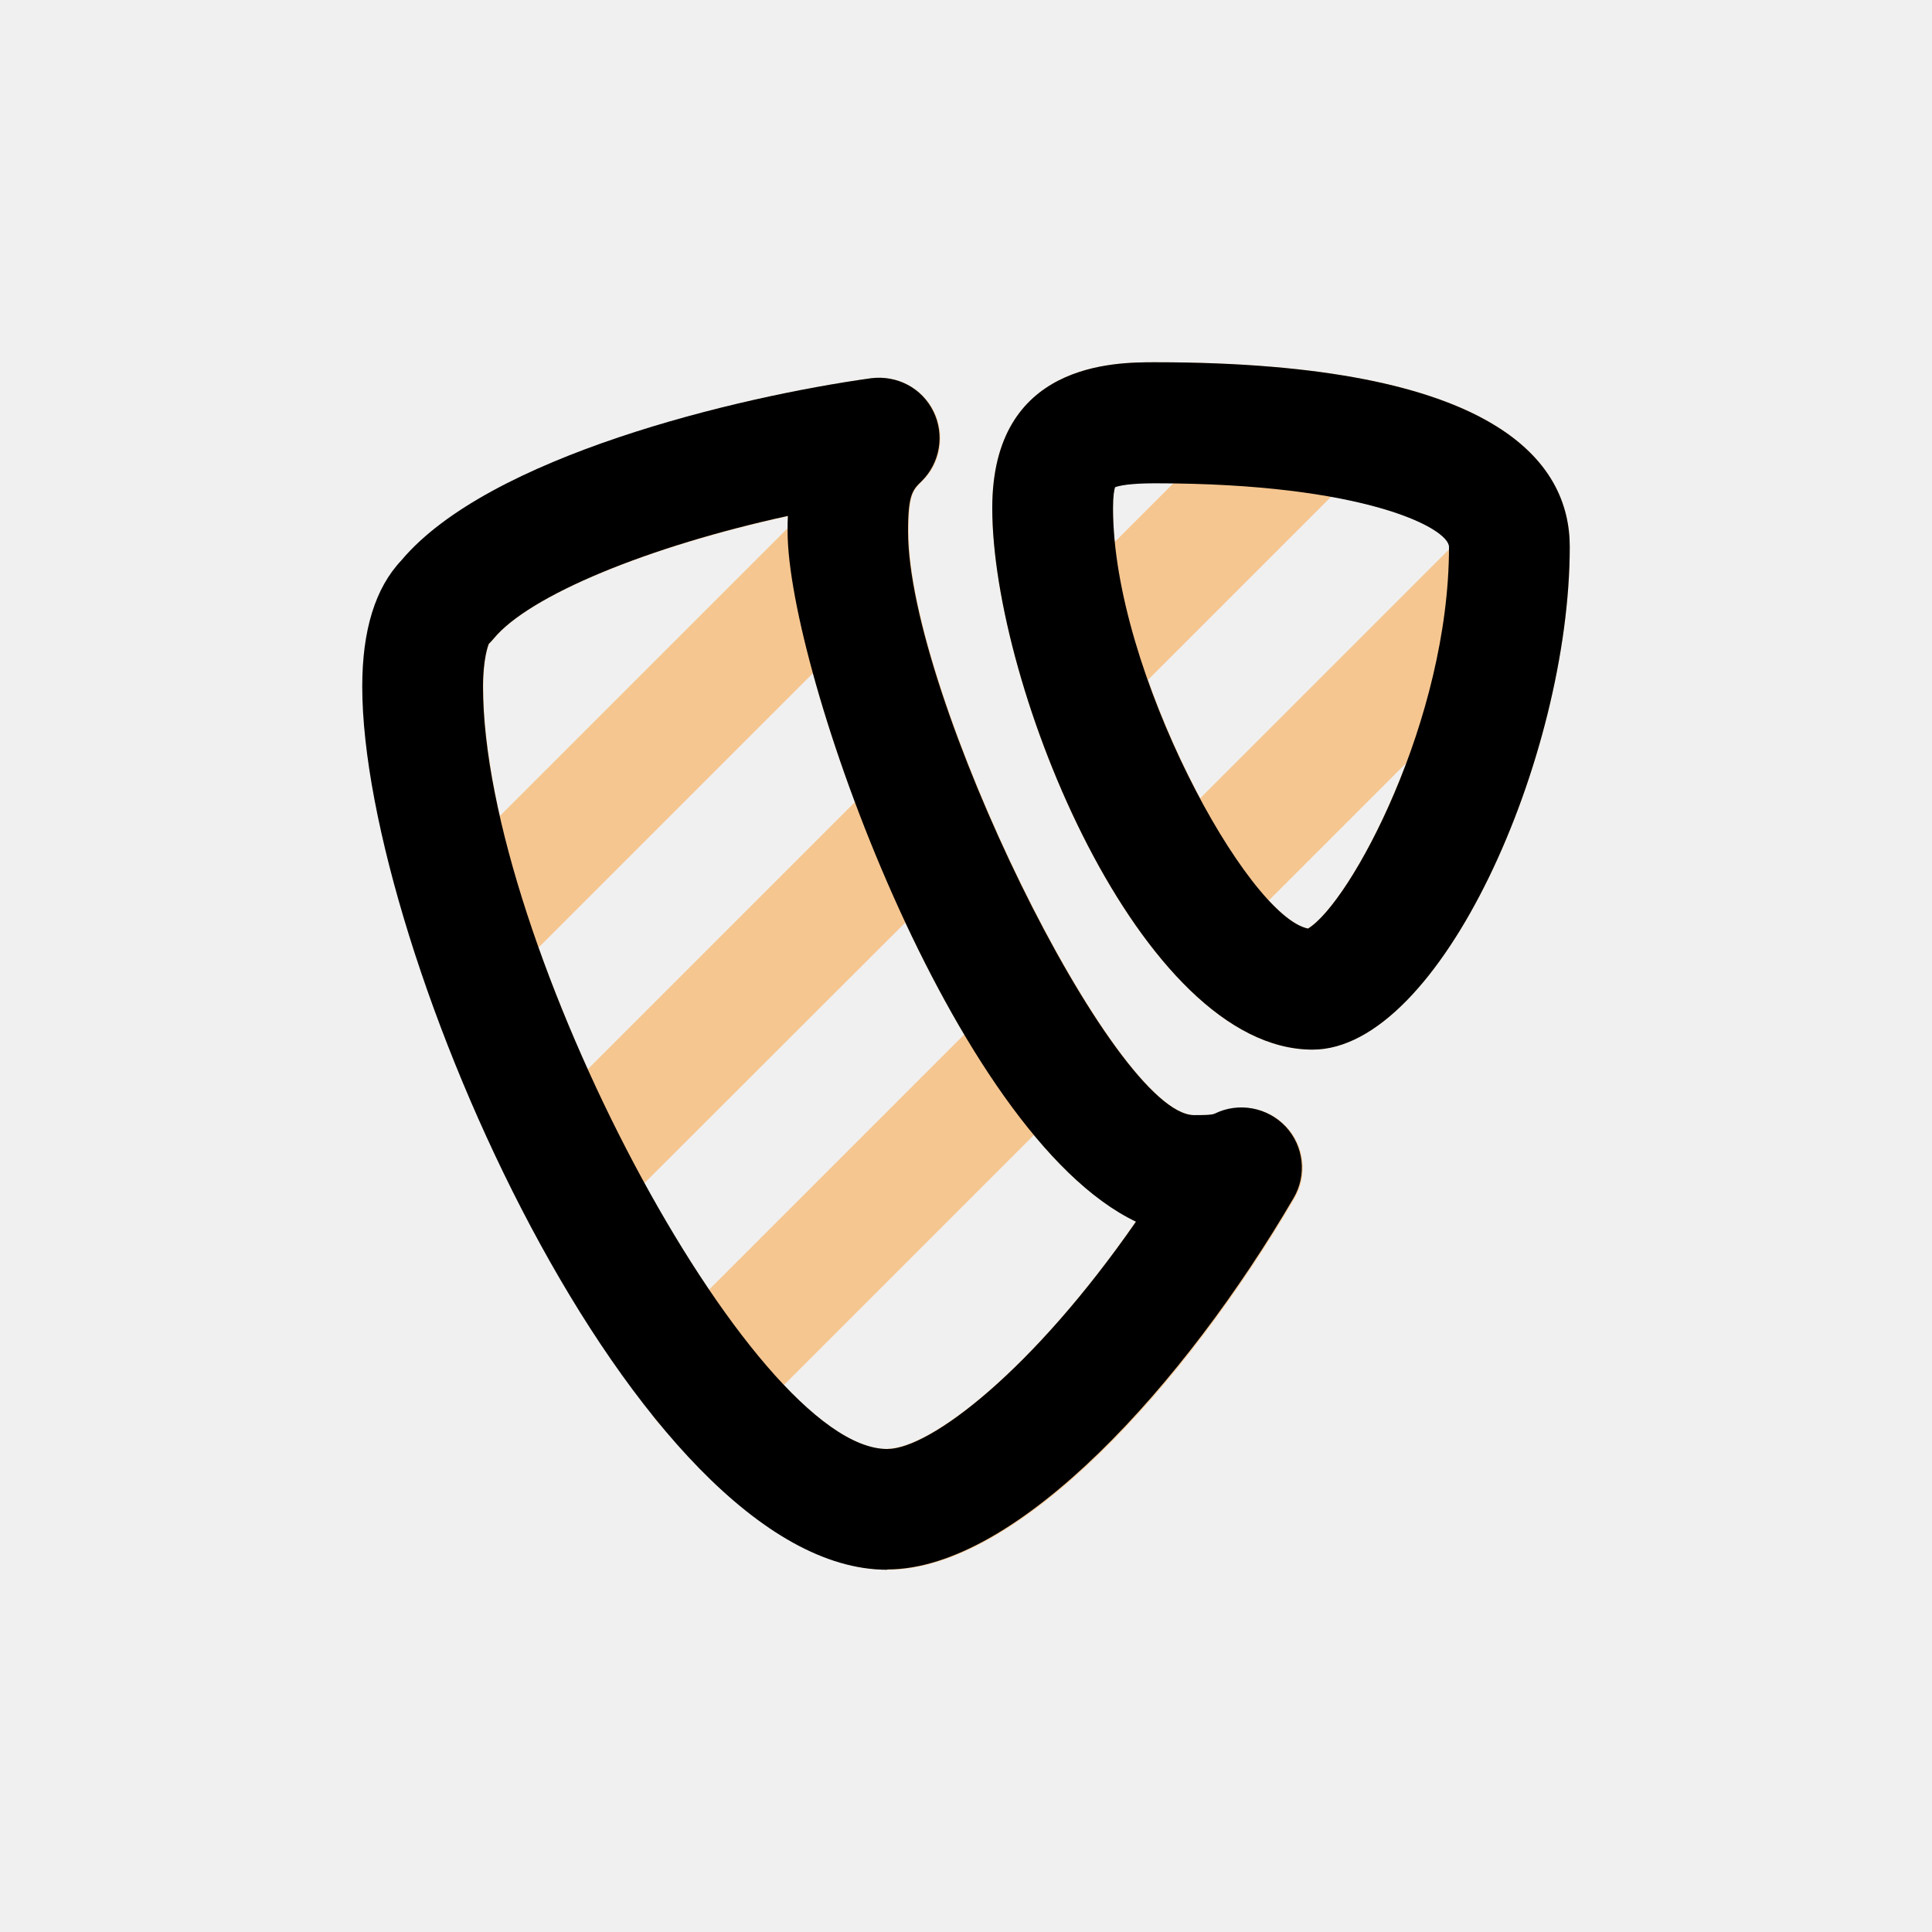
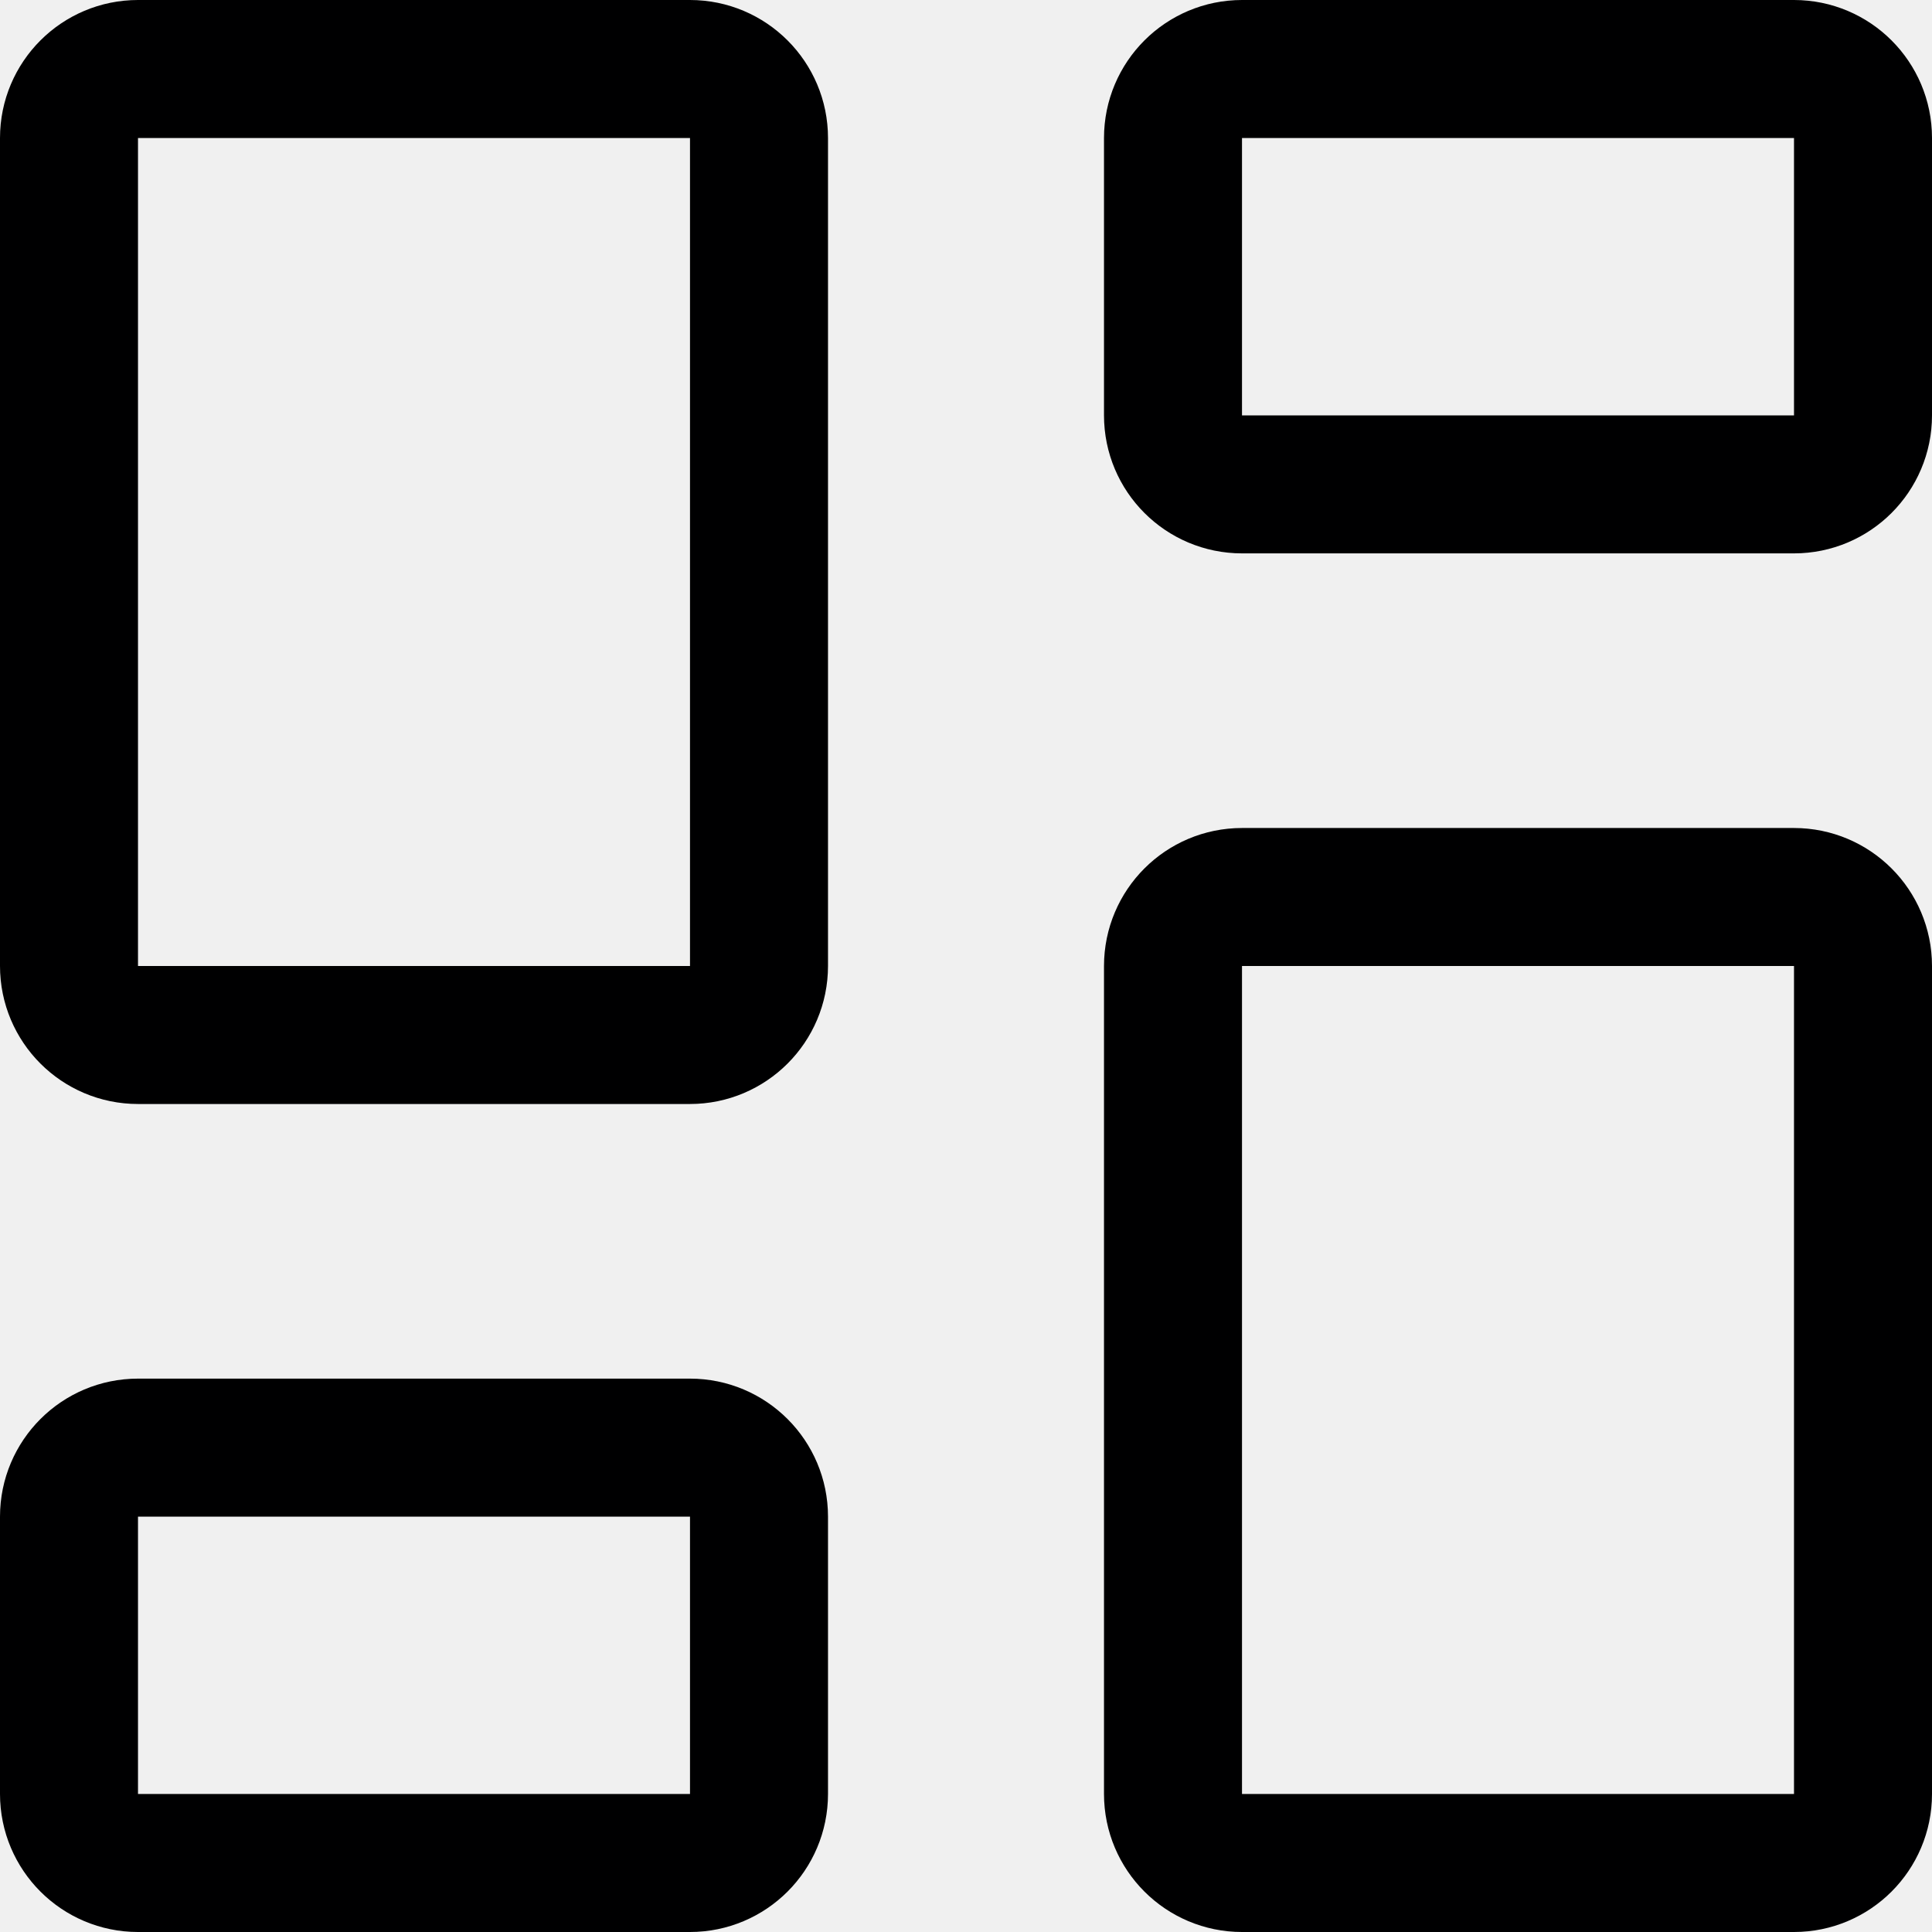
- <svg xmlns="http://www.w3.org/2000/svg" width="64" height="64" viewBox="0 0 64 64" fill="none">
-   <g opacity="0.4">
-     <path d="M38.26 12C36.93 12 32.87 12 32.87 16.83C32.87 22.74 37.78 34.77 43.48 34.77C47.71 34.77 52 25.08 52 18.11C52 15.32 49.62 12 38.26 12ZM48 18.11V18.2L39.76 26.44C39.12 25.25 38.52 23.9 38.03 22.52L44.1 16.45C46.82 16.94 48.01 17.71 48.01 18.11H48ZM36.94 16.13C37.07 16.09 37.42 16 38.26 16H38.88L36.93 17.95C36.89 17.56 36.87 17.19 36.87 16.82C36.87 16.42 36.91 16.21 36.94 16.12V16.13ZM43.33 30.76C42.97 30.69 42.52 30.35 42.03 29.83L46.58 25.28C45.52 28.11 44.13 30.28 43.32 30.76H43.33Z" fill="#FF8700" />
-     <path d="M40.25 36.89C40.15 36.94 39.85 36.94 39.57 36.94C38.74 36.94 37.5 35.58 36.2 33.55C36.17 33.5 36.14 33.45 36.11 33.41C33.4 29.14 30.42 22.06 30.12 18.2V18.13C30.11 17.95 30.1 17.77 30.1 17.6C30.1 16.38 30.25 16.23 30.55 15.94C31.17 15.34 31.32 14.4 30.94 13.63C30.752 13.254 30.451 12.947 30.081 12.75C29.71 12.553 29.287 12.476 28.87 12.53C24.43 13.15 16.2 15.13 13.31 18.57C12.45 19.48 12.02 20.88 12.02 22.74C12.02 24.95 12.61 27.93 13.62 31.14C13.65 31.34 13.72 31.53 13.81 31.71C14.69 34.389 15.767 36.999 17.03 39.52C17.09 39.67 17.16 39.82 17.26 39.96C18.54 42.45 19.99 44.79 21.53 46.74C21.619 46.905 21.73 47.056 21.86 47.19C21.9 47.23 21.94 47.25 21.98 47.29C24.35 50.13 26.92 52 29.42 52C33.75 52 39.3 45.82 42.88 39.7C43.33 38.94 43.22 37.97 42.62 37.33C42.02 36.69 41.07 36.51 40.27 36.9L40.25 36.89ZM21.35 39.19L29.99 30.56C30.59 31.84 31.25 33.1 31.94 34.27L23.49 42.72C22.76 41.65 22.04 40.46 21.35 39.2V39.19ZM17.84 31.39L26.93 22.3C27.29 23.62 27.76 25.07 28.32 26.57L19.47 35.42C18.87 34.09 18.32 32.73 17.84 31.39ZM16.19 21.34C16.24 21.29 16.29 21.23 16.34 21.18C17.52 19.72 21.51 18.1 26.1 17.1V17.49L16.56 27.03C16.21 25.48 16.01 24.02 16.01 22.75C16.01 21.84 16.17 21.39 16.2 21.34H16.19ZM29.39 48C28.41 48 27.23 47.21 25.97 45.88L34.25 37.6C35.33 38.9 36.47 39.91 37.63 40.46C34.22 45.39 30.81 47.99 29.39 47.99V48Z" fill="#FF8700" />
+ <svg xmlns="http://www.w3.org/2000/svg" width="14" height="14" viewBox="0 0 14 14" fill="none">
+   <g clip-path="url(#clip0_1545_10502)">
+     <path d="M9 6.5H13C13.276 6.5 13.5 6.724 13.5 7V13C13.5 13.276 13.276 13.5 13 13.5H9C8.724 13.5 8.5 13.276 8.5 13V7C8.5 6.724 8.724 6.5 9 6.5Z" stroke-linecap="round" stroke-linejoin="round" stroke="#000001" />
+     <path d="M9 0.5H13C13.276 0.5 13.5 0.724 13.5 1V3.01C13.5 3.286 13.276 3.51 13 3.51H9C8.724 3.51 8.5 3.286 8.5 3.01V1C8.5 0.724 8.724 0.5 9 0.5Z" stroke-linecap="round" stroke-linejoin="round" stroke="#000001" />
+     <path d="M1 0.5H5C5.276 0.5 5.5 0.724 5.5 1V7C5.5 7.276 5.276 7.5 5 7.5H1C0.724 7.5 0.5 7.276 0.5 7V1C0.5 0.724 0.724 0.5 1 0.5Z" stroke-linecap="round" stroke-linejoin="round" stroke="#000001" />
+     <path d="M1 10.49H5C5.276 10.49 5.5 10.714 5.5 10.99V13C5.5 13.276 5.276 13.5 5 13.5H1C0.724 13.5 0.5 13.276 0.5 13V10.99C0.5 10.714 0.724 10.49 1 10.49Z" stroke-linecap="round" stroke-linejoin="round" stroke="#000001" />
  </g>
-   <path d="M43.48 34.77C37.78 34.77 32.87 22.73 32.87 16.83C32.87 12 36.93 12 38.26 12C49.62 12 52 15.33 52 18.11C52 25.08 47.71 34.77 43.48 34.77ZM36.94 16.13C36.91 16.22 36.87 16.43 36.87 16.83C36.87 22.24 41.33 30.36 43.33 30.76C44.74 29.9 48 23.84 48 18.12C48 17.5 45.2 16.01 38.26 16.01C37.42 16.01 37.07 16.09 36.94 16.14V16.13Z" fill="black" />
-   <path d="M29.39 52C21.1 52 12 31.46 12 22.74C12 20.88 12.43 19.48 13.29 18.57C16.18 15.12 24.41 13.15 28.85 12.53C29.71 12.42 30.54 12.85 30.92 13.63C31.3 14.4 31.14 15.34 30.53 15.94C30.23 16.23 30.08 16.38 30.08 17.6C30.08 23.02 36.9 36.94 39.56 36.94C39.84 36.94 40.14 36.94 40.24 36.89C41.03 36.5 41.99 36.68 42.59 37.32C43.19 37.96 43.3 38.93 42.85 39.69C39.27 45.81 33.71 51.99 29.39 51.99V52ZM26.1 17.09C21.51 18.09 17.52 19.72 16.34 21.17C16.29 21.23 16.24 21.28 16.19 21.33C16.17 21.38 16 21.83 16 22.74C16 31.24 24.89 48 29.39 48C30.81 48 34.21 45.4 37.63 40.47C31.56 37.57 26.09 22.19 26.09 17.6C26.09 17.42 26.09 17.25 26.1 17.09Z" fill="black" />
+   <defs>
+     <clipPath id="clip0_1545_10502">
+       <rect width="14" height="14" fill="white" />
+     </clipPath>
+   </defs>
</svg>
